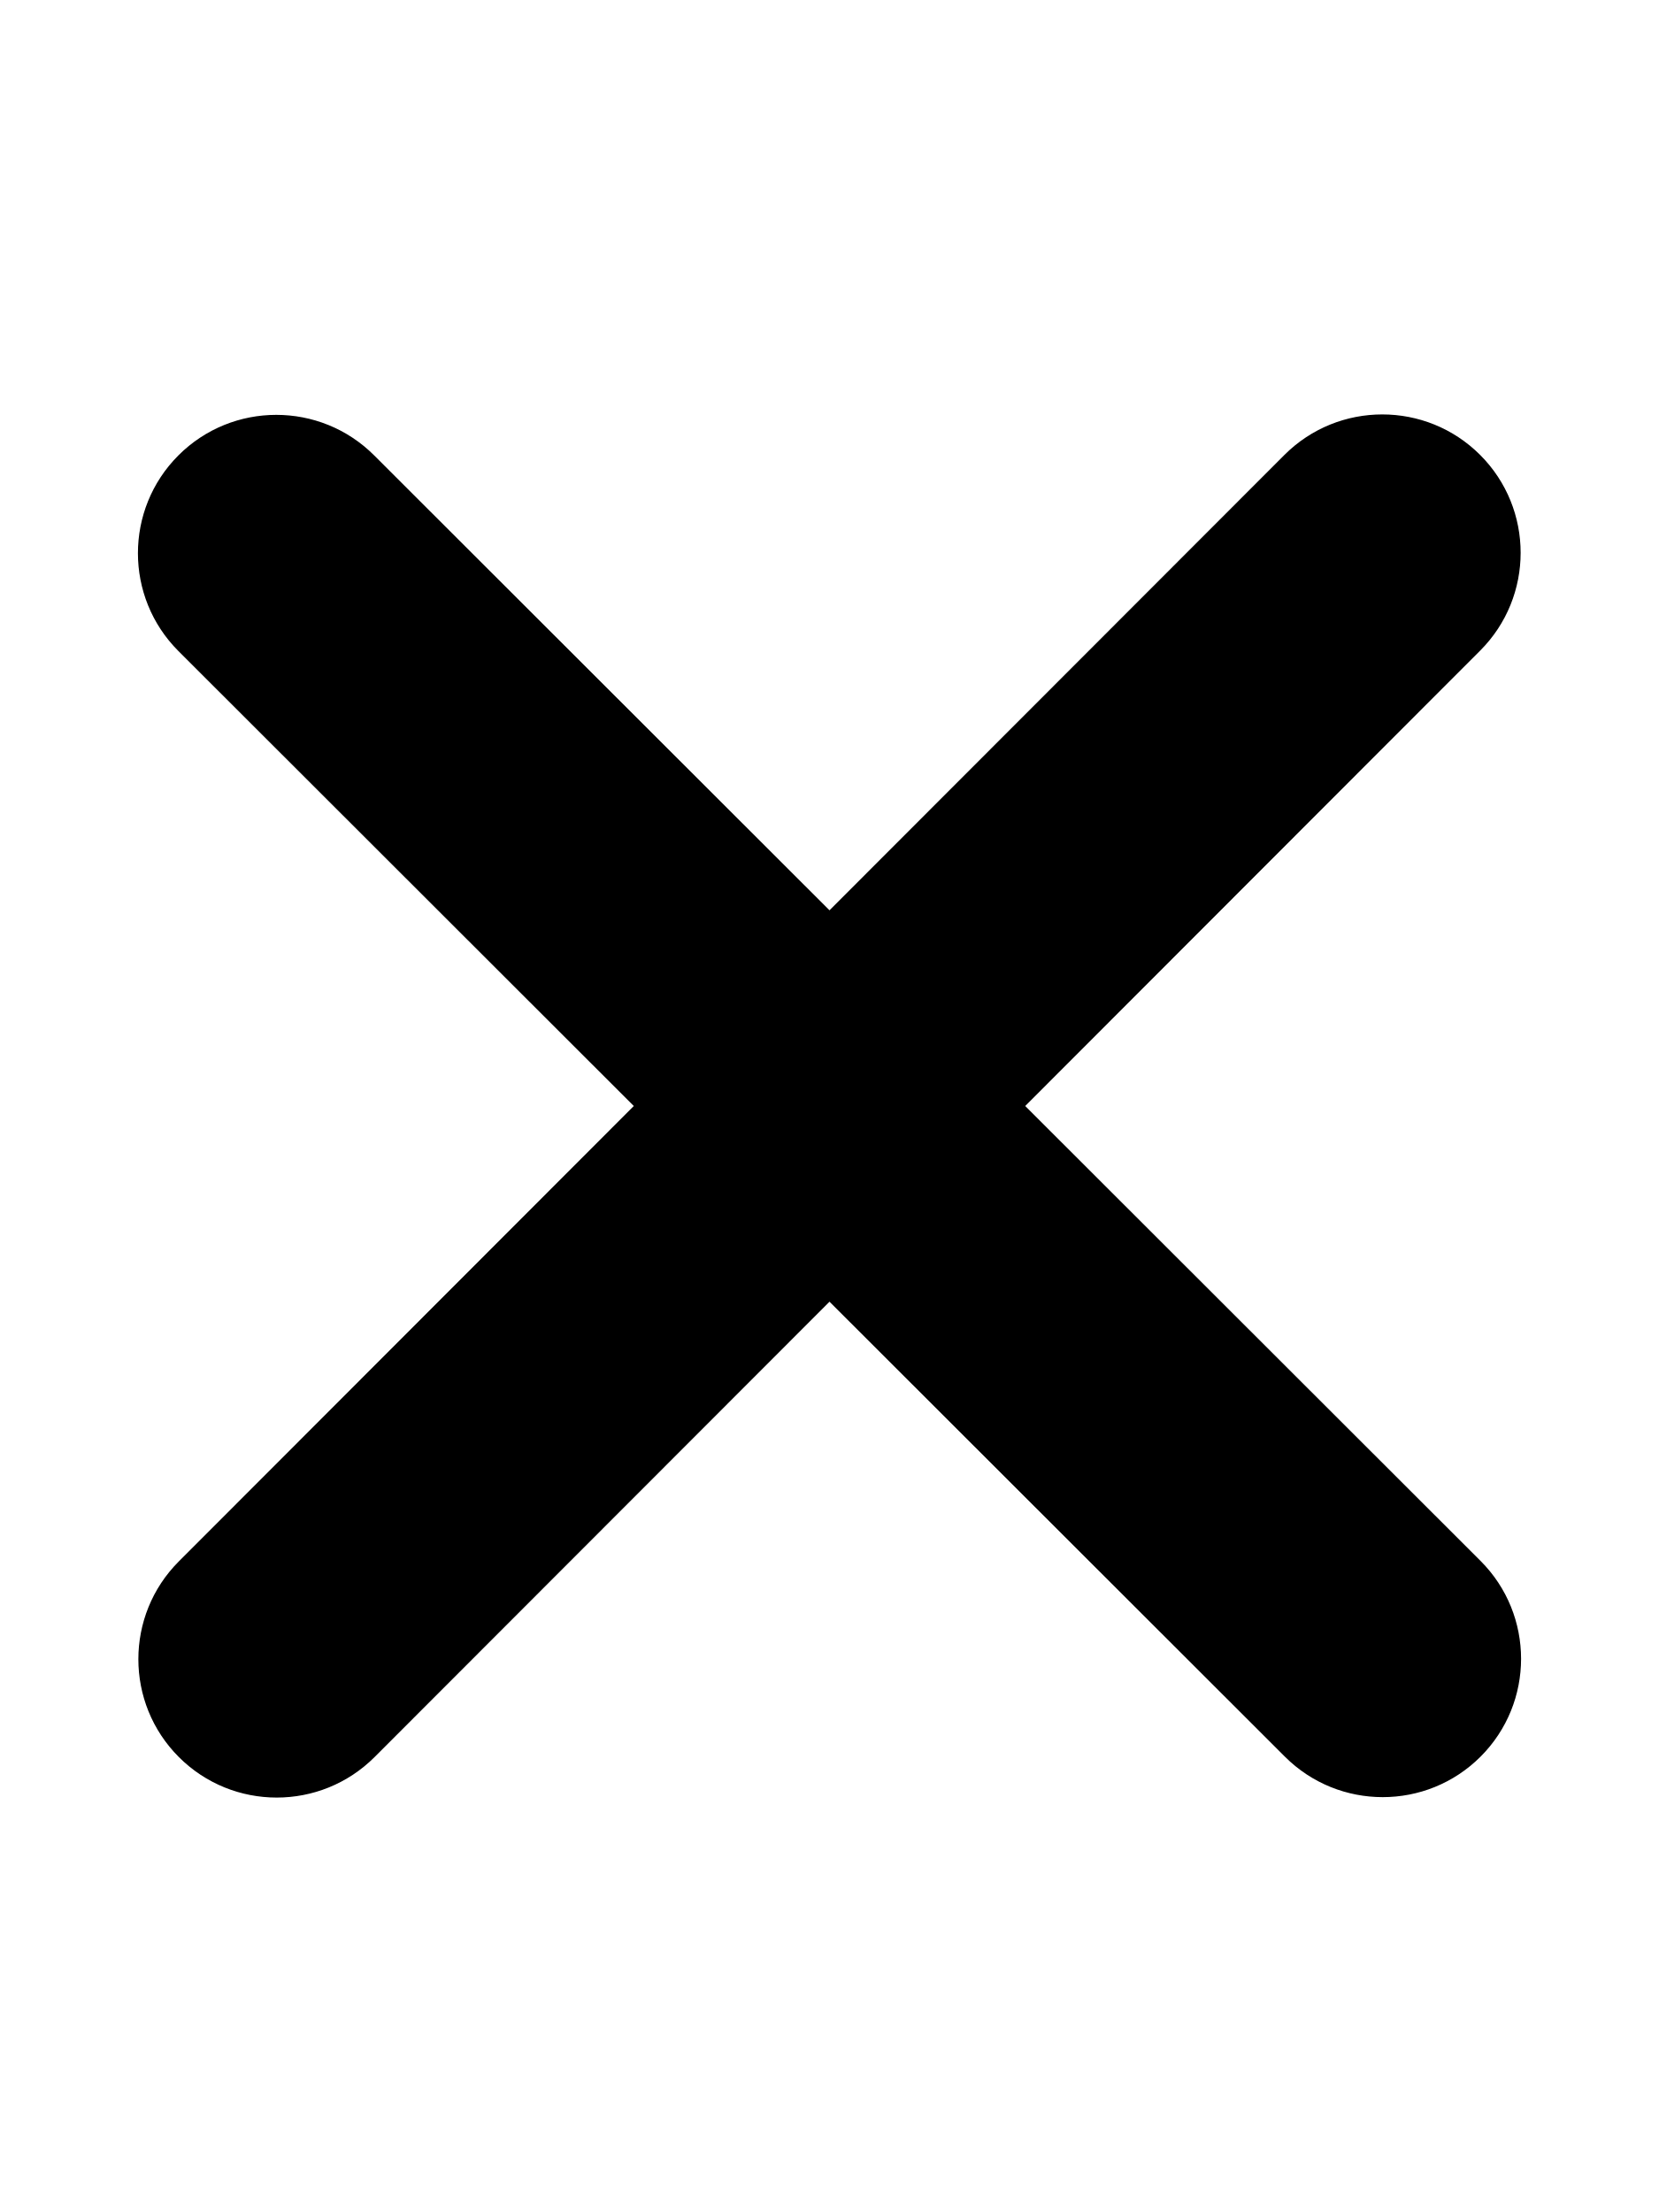
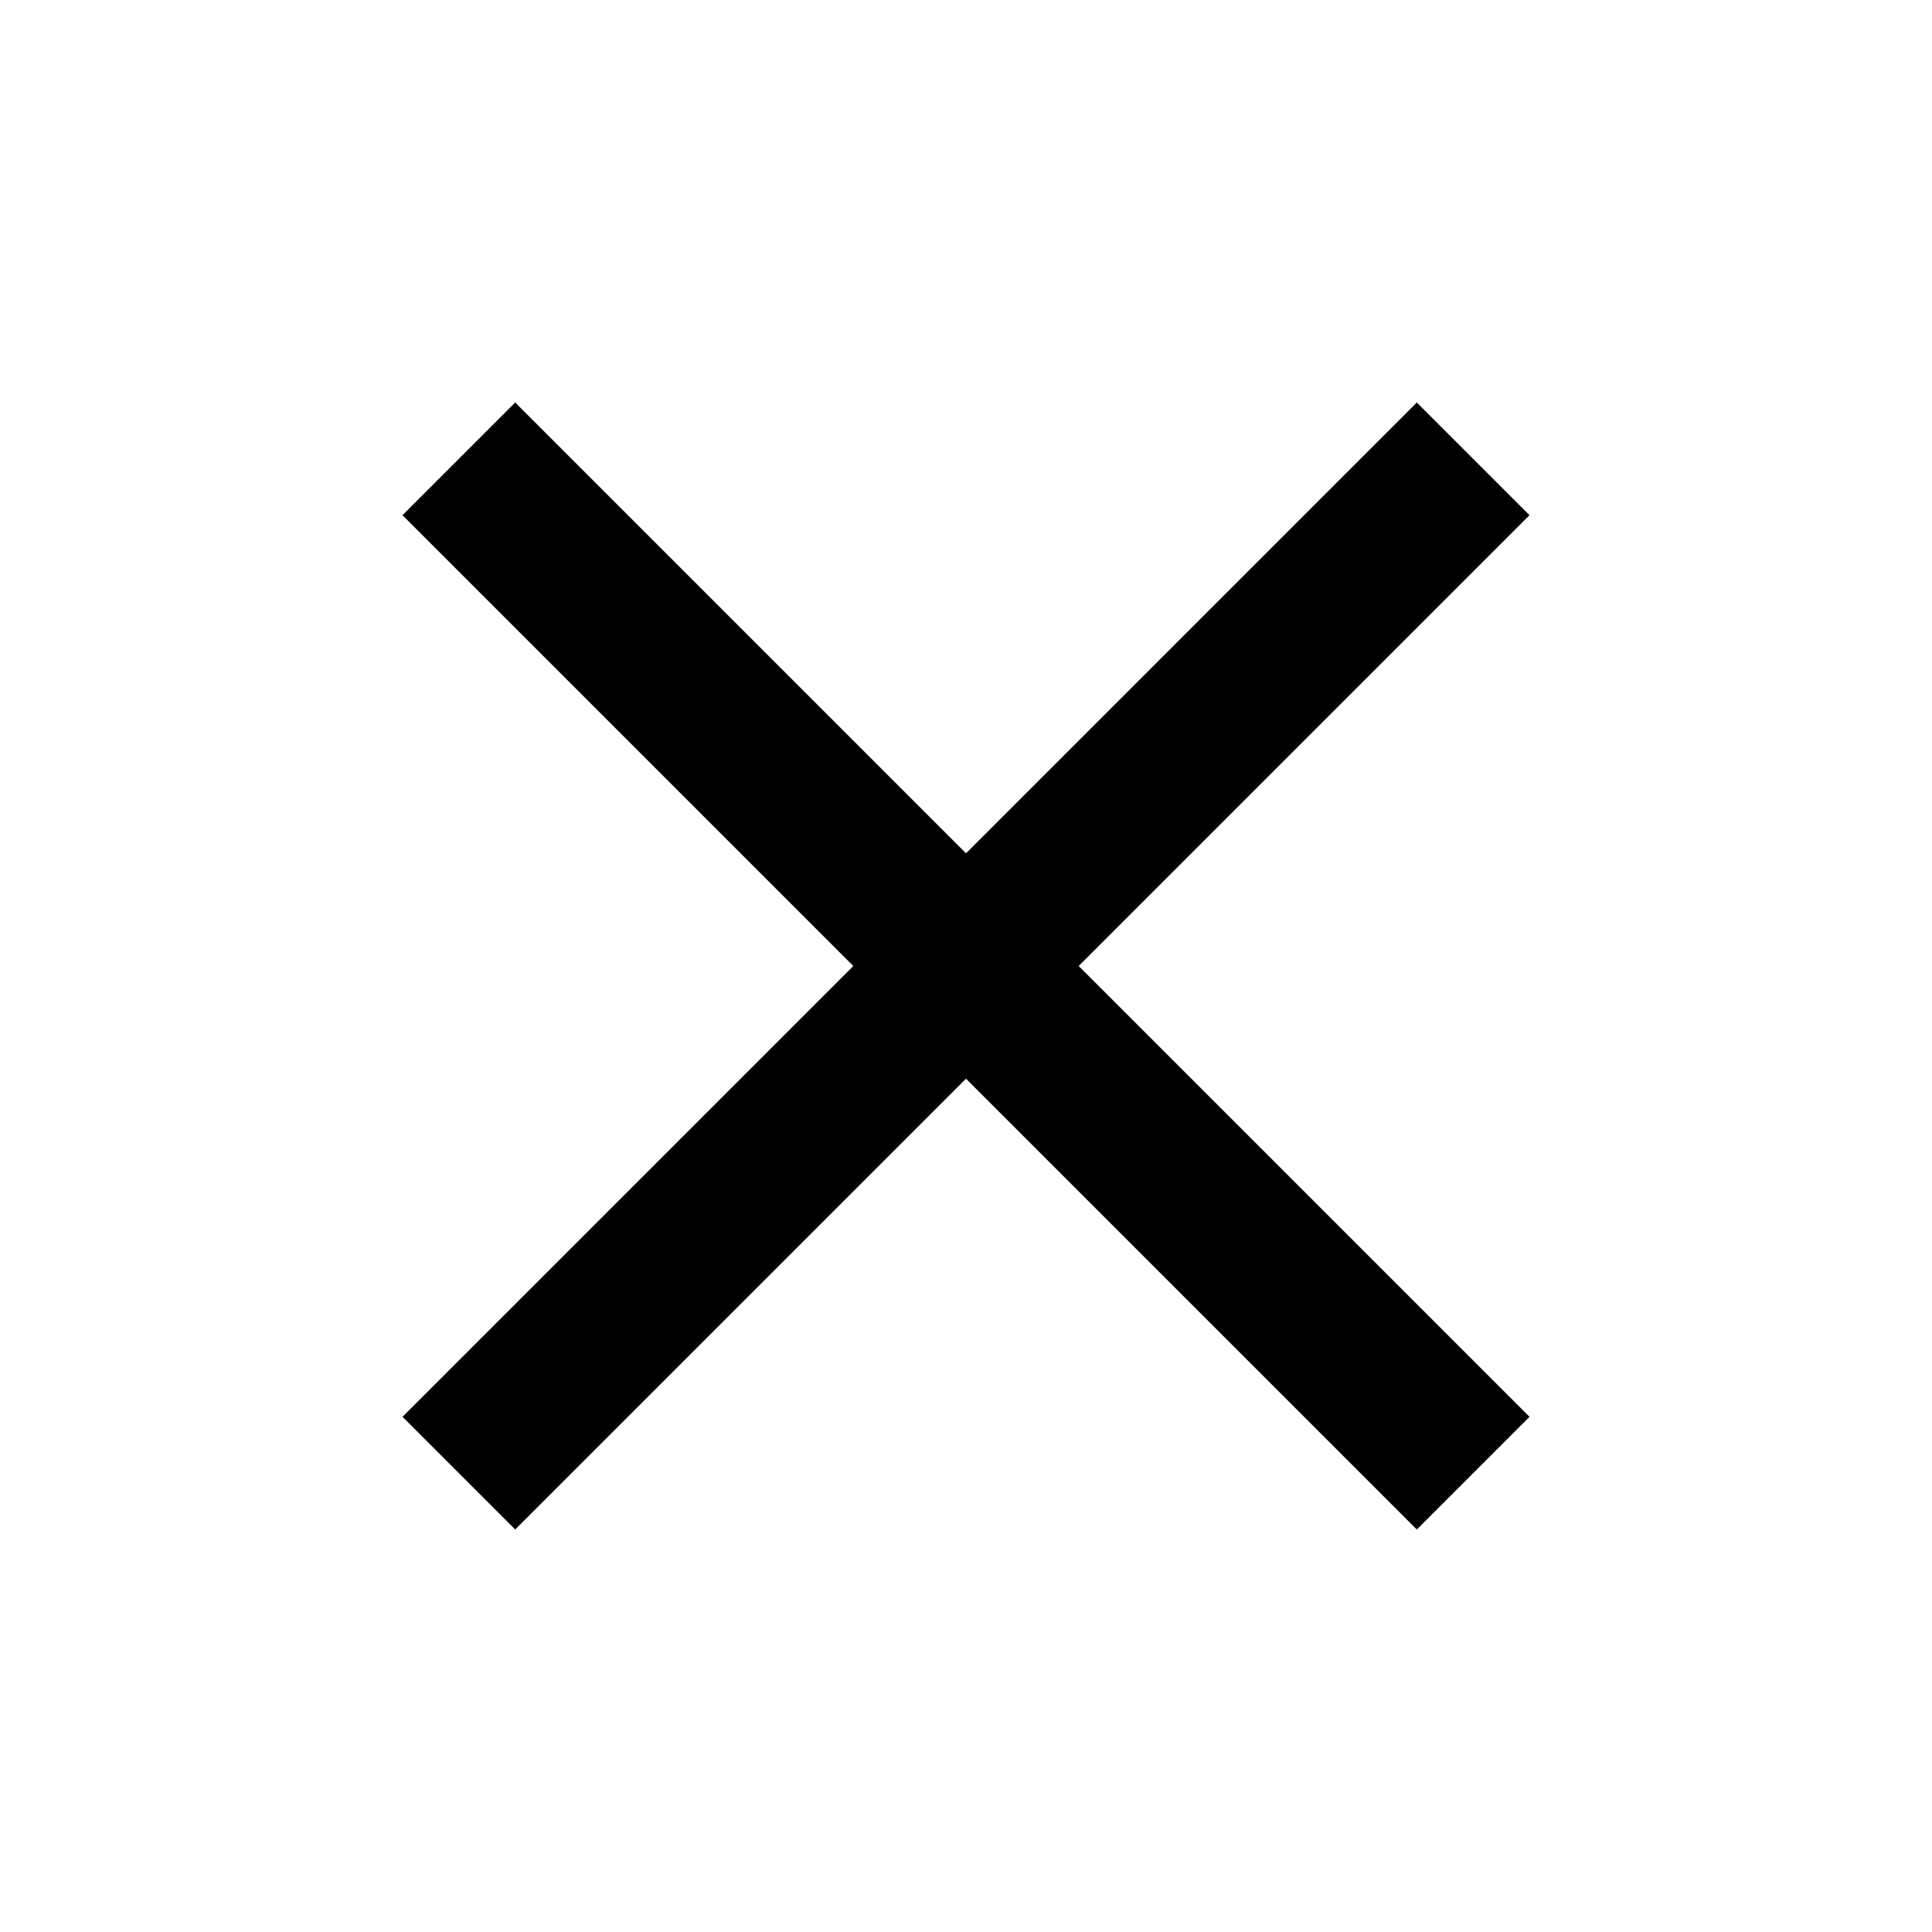
- <svg xmlns="http://www.w3.org/2000/svg" viewBox="0 0 384 512">
-   <path d="M342.6 150.6c12.5-12.5 12.5-32.8 0-45.3s-32.8-12.5-45.3 0L192 210.7 86.6 105.4c-12.5-12.5-32.8-12.5-45.3 0s-12.5 32.8 0 45.3L146.7 256 41.4 361.4c-12.5 12.5-12.5 32.8 0 45.3s32.8 12.5 45.3 0L192 301.3 297.4 406.6c12.5 12.5 32.8 12.5 45.3 0s12.5-32.8 0-45.3L237.3 256 342.6 150.6z" />
+ <svg xmlns="http://www.w3.org/2000/svg" height="24px" viewBox="0 -960 960 960" width="24px" fill="#000000">
+   <path d="m256-200-56-56 224-224-224-224 56-56 224 224 224-224 56 56-224 224 224 224-56 56-224-224-224 224Z" />
</svg>
